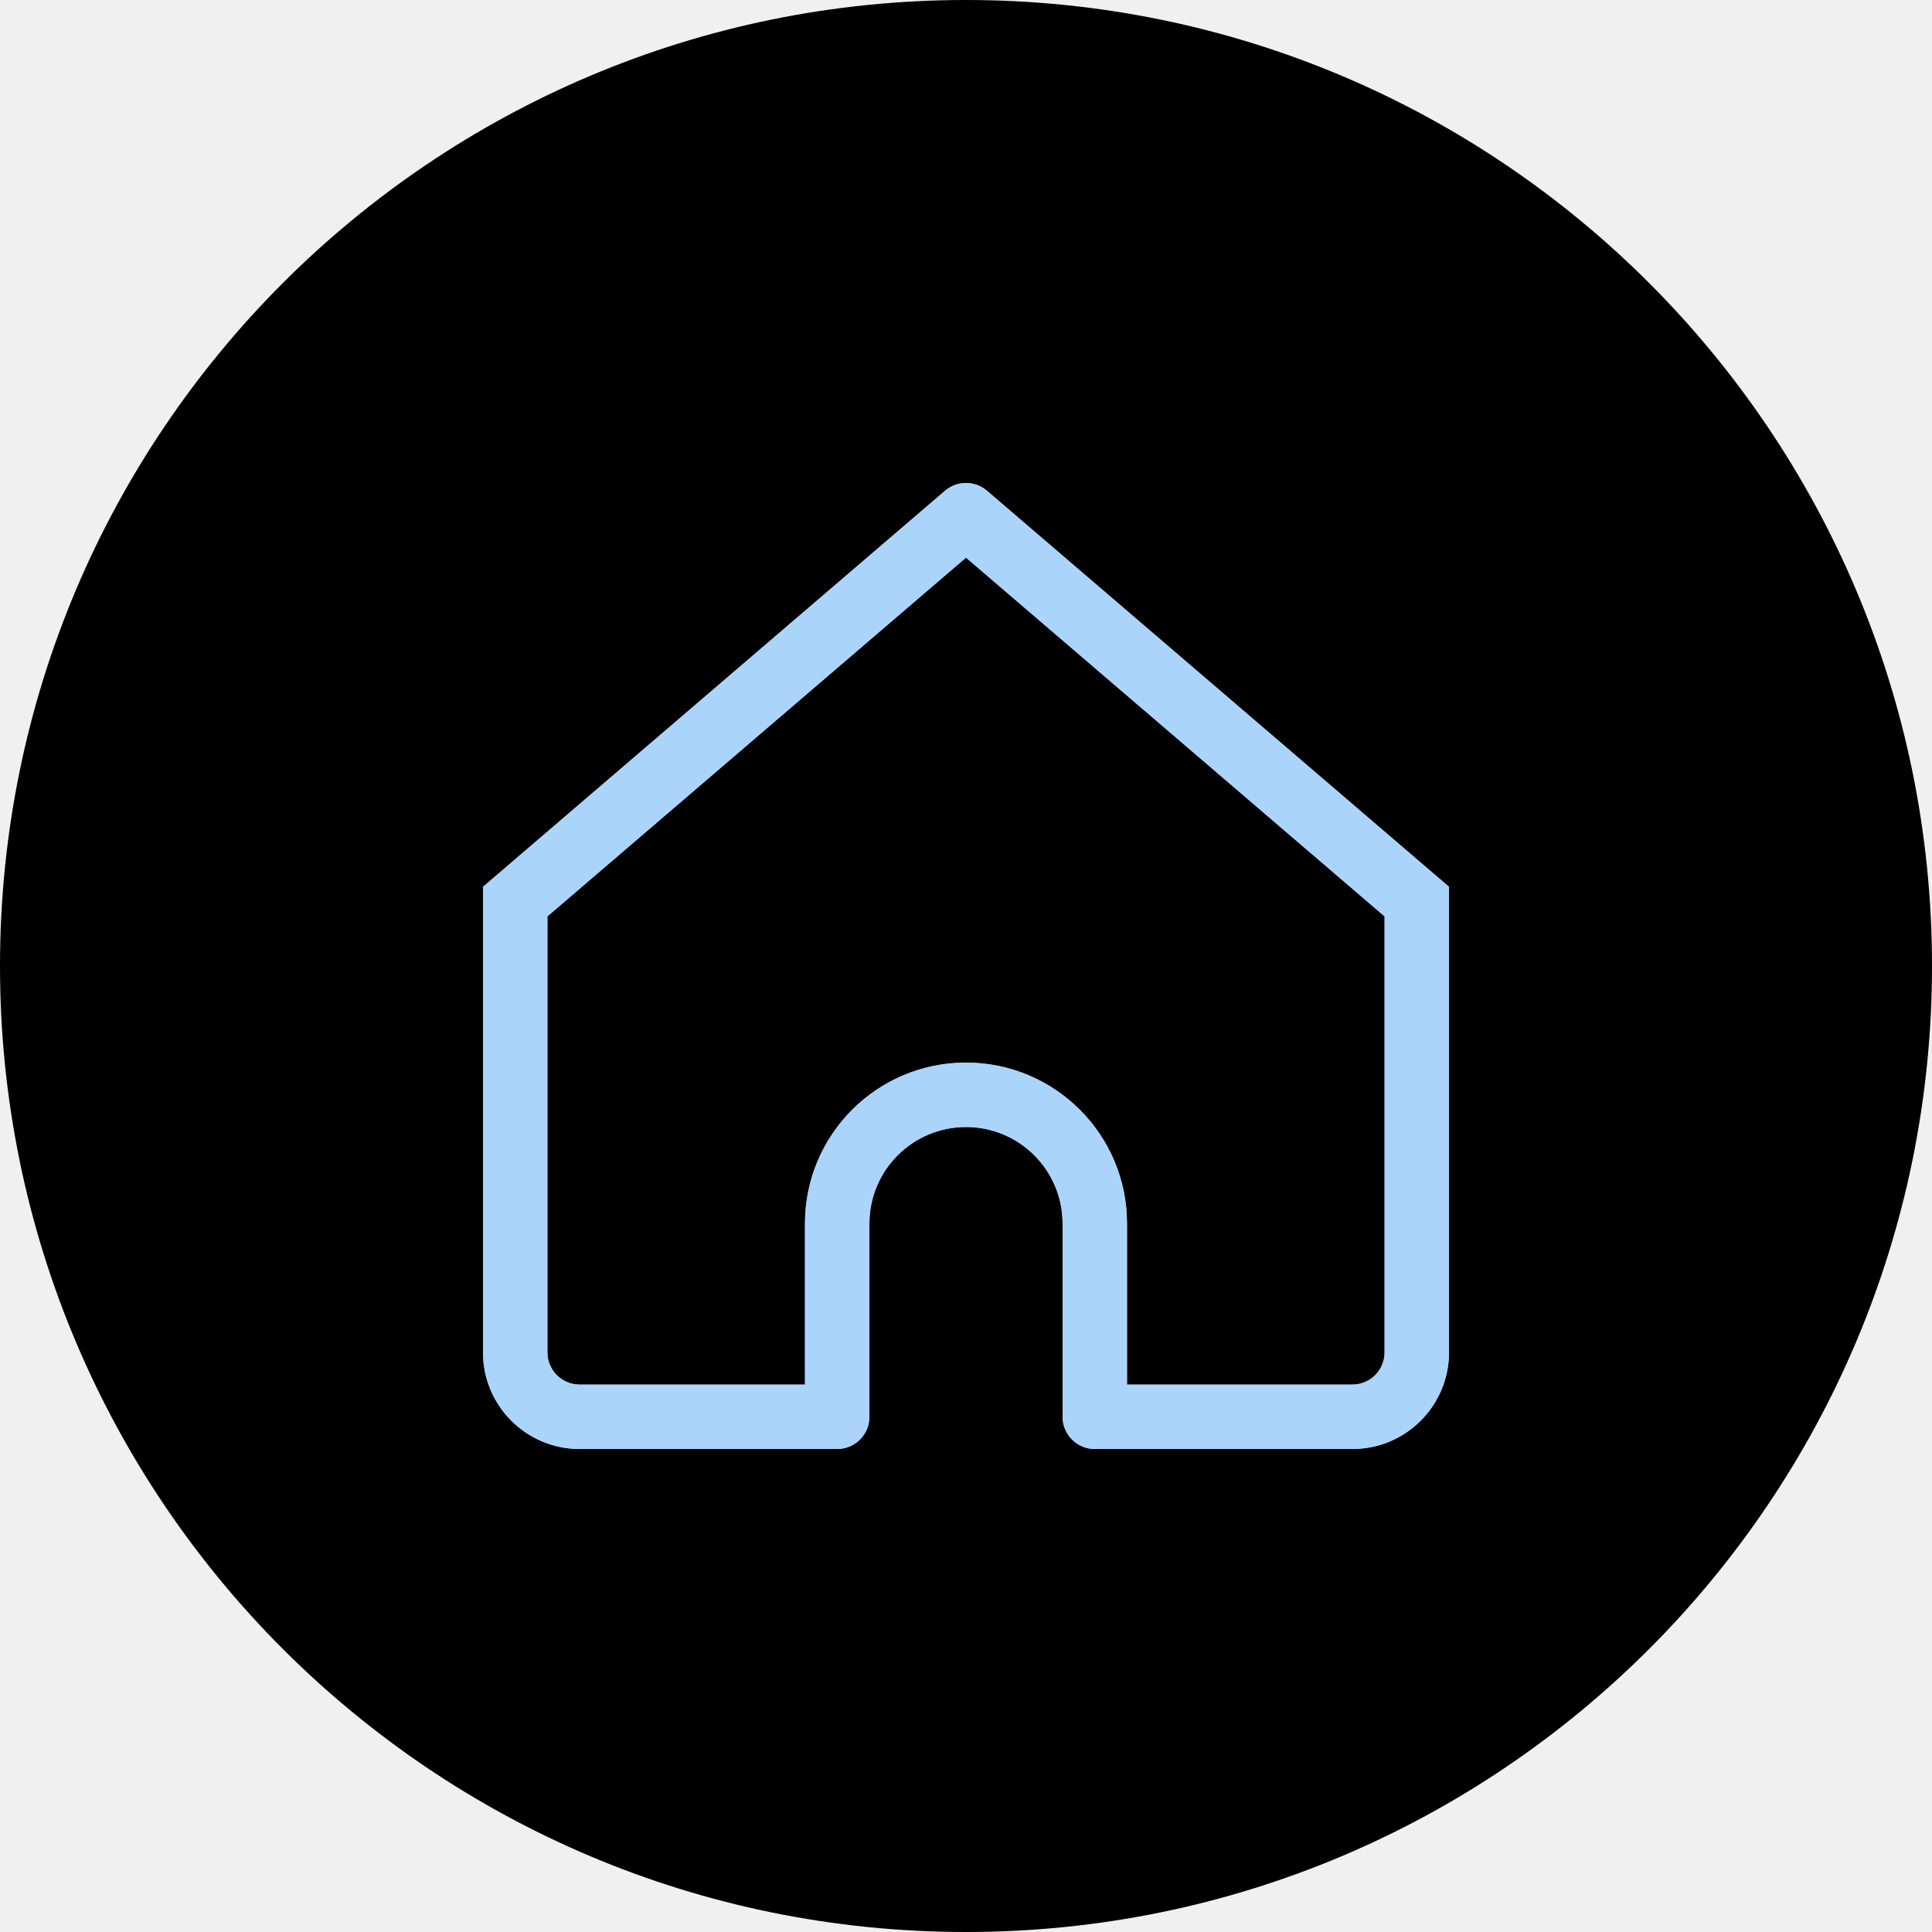
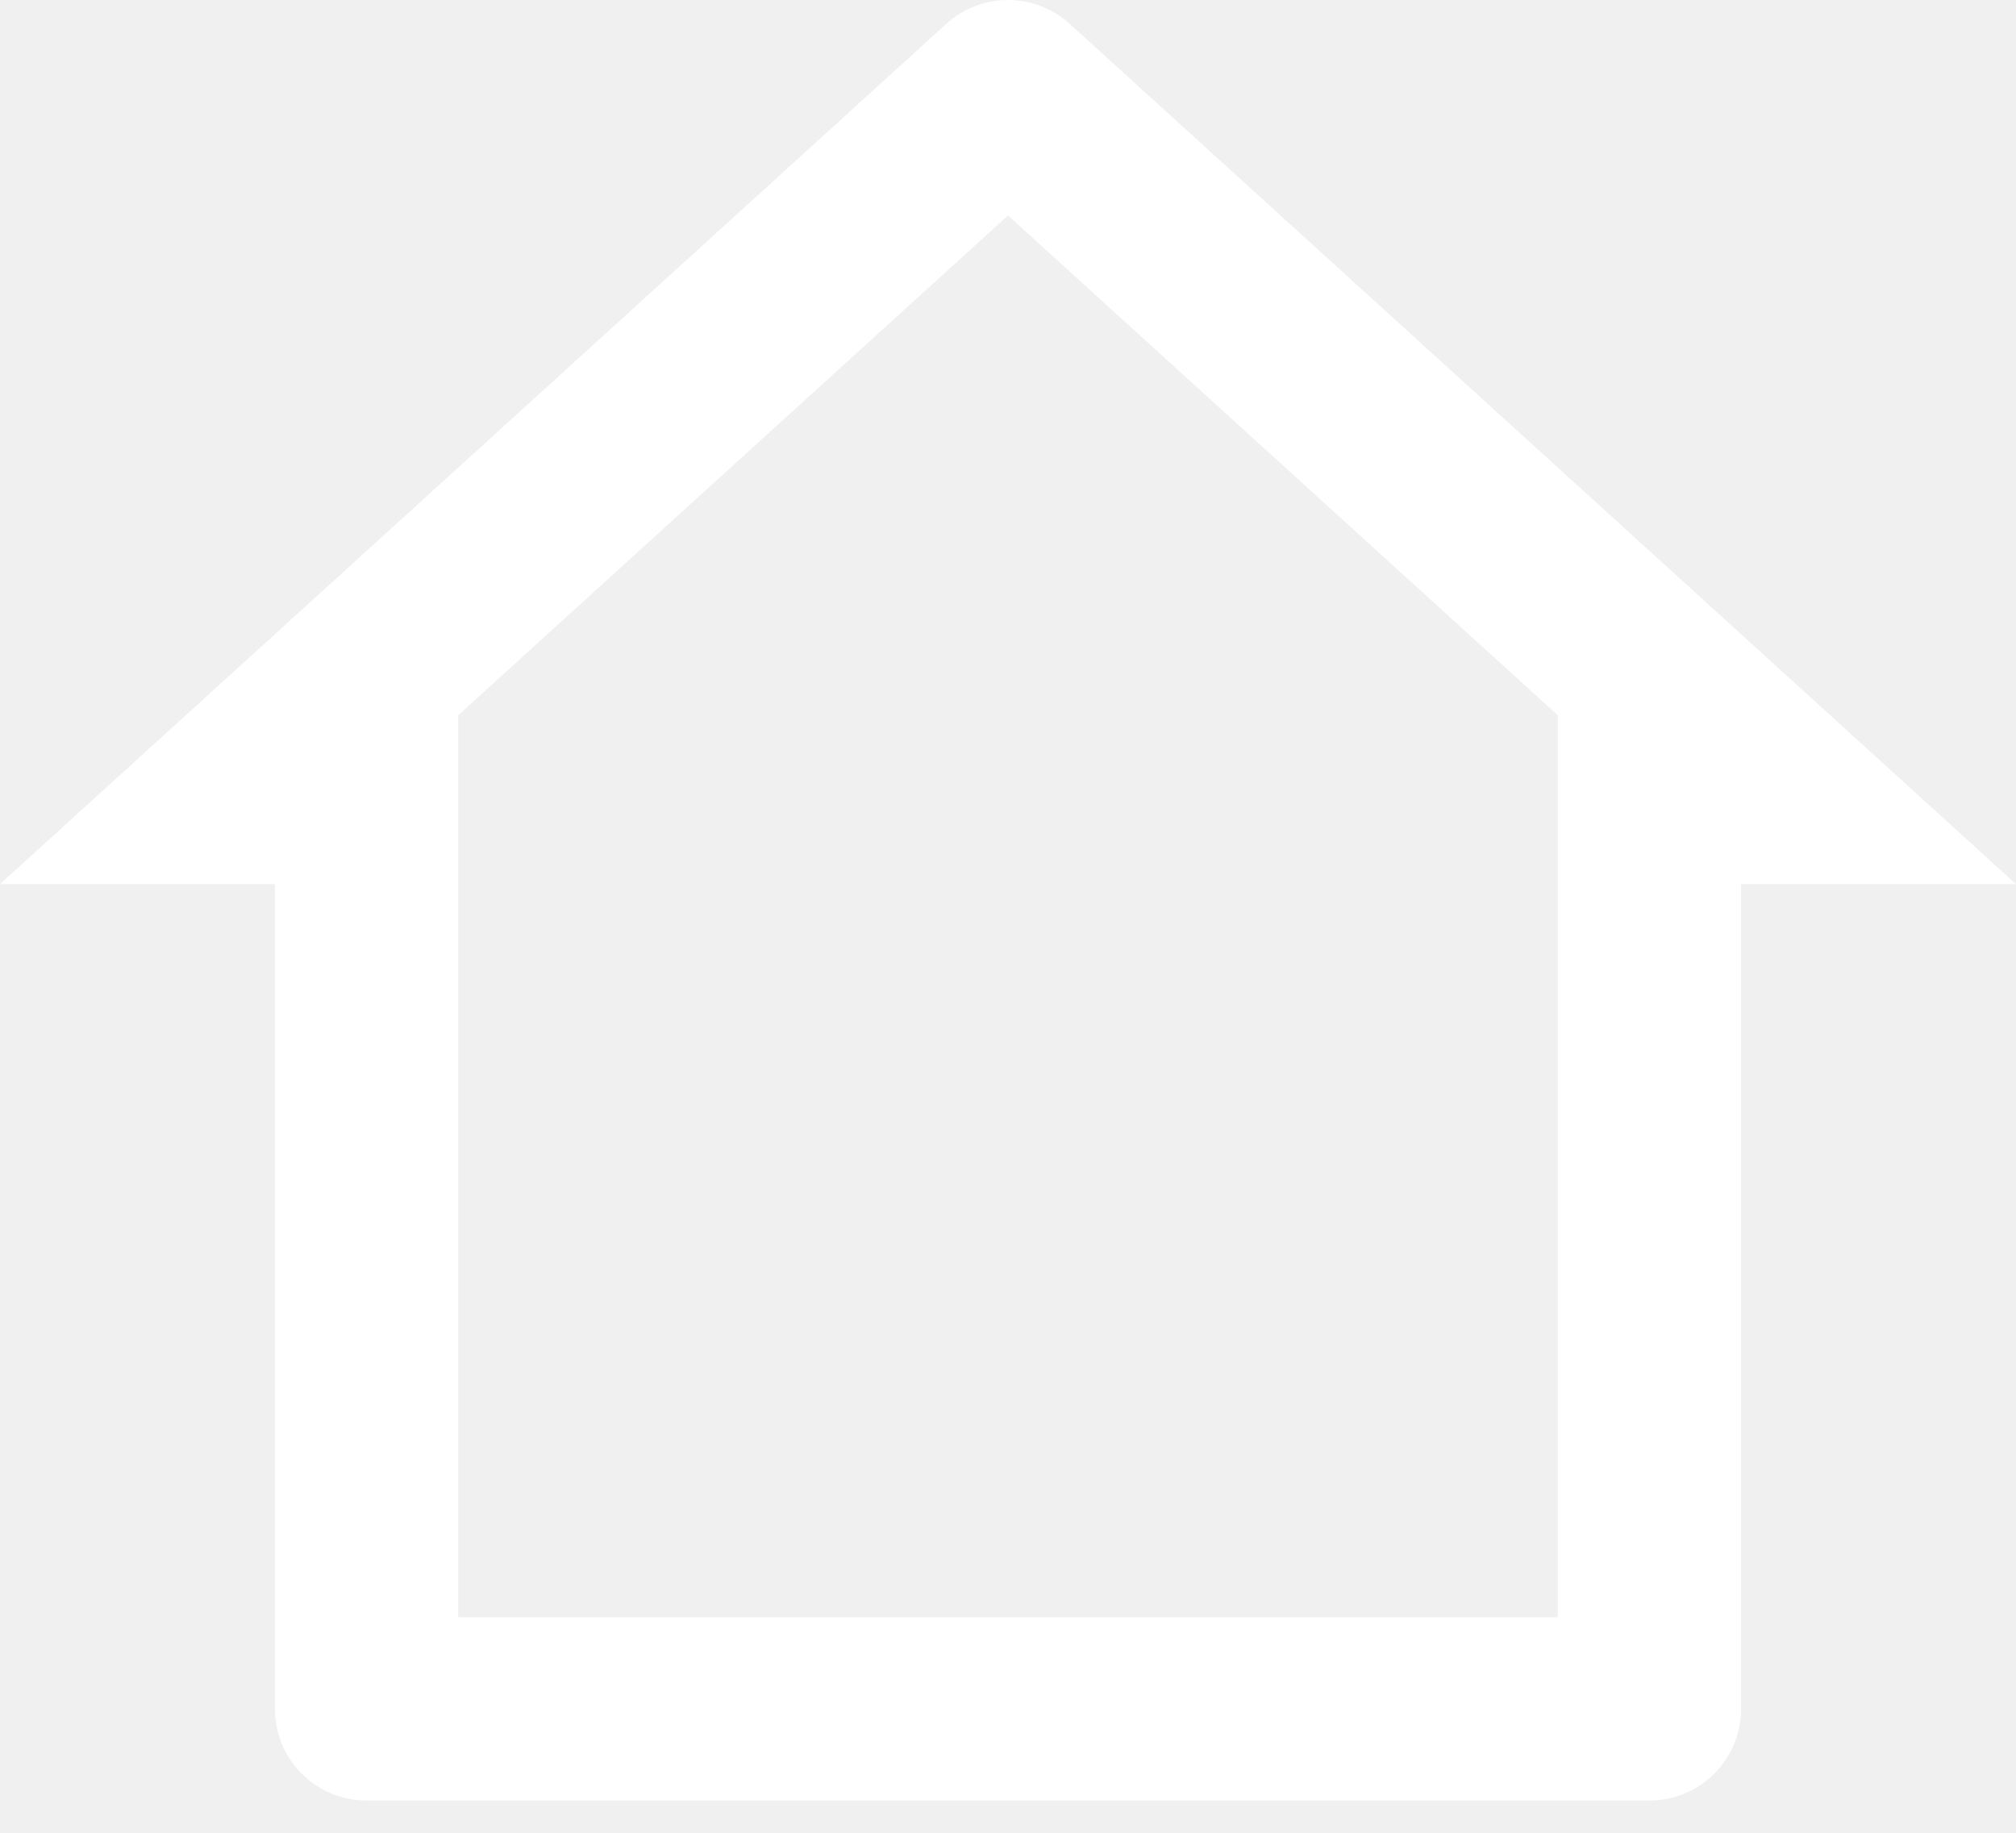
- <svg xmlns="http://www.w3.org/2000/svg" width="53" height="53" viewBox="0 0 53 53" fill="none">
-   <circle cx="26.5" cy="26.5" r="26.5" fill="black" />
-   <mask id="path-2-inside-1_12297_6580" fill="white">
-     <path d="M26.5 14.133L27.075 13.463C26.744 13.179 26.256 13.179 25.925 13.463L26.5 14.133ZM14.133 24.733L13.559 24.063L13.25 24.327V24.733H14.133ZM22.967 38.867V39.75C23.454 39.75 23.85 39.354 23.85 38.867H22.967ZM30.033 38.867H29.15C29.15 39.354 29.546 39.75 30.033 39.75V38.867ZM38.867 24.733H39.75V24.327L39.441 24.063L38.867 24.733ZM15.9 39.75H22.967V37.983H15.9V39.75ZM39.441 24.063L27.075 13.463L25.925 14.804L38.292 25.404L39.441 24.063ZM25.925 13.463L13.559 24.063L14.708 25.404L27.075 14.804L25.925 13.463ZM23.85 38.867V33.567H22.083V38.867H23.85ZM29.15 33.567V38.867H30.917V33.567H29.15ZM30.033 39.75H37.1V37.983H30.033V39.75ZM39.75 37.1V24.733H37.983V37.1H39.75ZM13.25 24.733V37.1H15.017V24.733H13.25ZM26.5 30.917C27.964 30.917 29.15 32.103 29.15 33.567H30.917C30.917 31.127 28.939 29.15 26.5 29.15V30.917ZM26.5 29.15C24.061 29.15 22.083 31.127 22.083 33.567H23.85C23.85 32.103 25.036 30.917 26.5 30.917V29.15ZM37.1 39.75C38.563 39.75 39.75 38.563 39.75 37.1H37.983C37.983 37.588 37.588 37.983 37.1 37.983V39.75ZM15.9 37.983C15.412 37.983 15.017 37.588 15.017 37.1H13.25C13.25 38.563 14.436 39.75 15.9 39.75V37.983Z" />
-   </mask>
-   <path d="M26.5 14.133L27.075 13.463C26.744 13.179 26.256 13.179 25.925 13.463L26.5 14.133ZM14.133 24.733L13.559 24.063L13.25 24.327V24.733H14.133ZM22.967 38.867V39.75C23.454 39.75 23.85 39.354 23.85 38.867H22.967ZM30.033 38.867H29.15C29.15 39.354 29.546 39.75 30.033 39.75V38.867ZM38.867 24.733H39.75V24.327L39.441 24.063L38.867 24.733ZM15.9 39.75H22.967V37.983H15.9V39.75ZM39.441 24.063L27.075 13.463L25.925 14.804L38.292 25.404L39.441 24.063ZM25.925 13.463L13.559 24.063L14.708 25.404L27.075 14.804L25.925 13.463ZM23.85 38.867V33.567H22.083V38.867H23.85ZM29.15 33.567V38.867H30.917V33.567H29.15ZM30.033 39.75H37.1V37.983H30.033V39.75ZM39.75 37.1V24.733H37.983V37.1H39.75ZM13.25 24.733V37.1H15.017V24.733H13.25ZM26.5 30.917C27.964 30.917 29.15 32.103 29.15 33.567H30.917C30.917 31.127 28.939 29.15 26.5 29.15V30.917ZM26.5 29.15C24.061 29.15 22.083 31.127 22.083 33.567H23.85C23.85 32.103 25.036 30.917 26.5 30.917V29.15ZM37.1 39.75C38.563 39.75 39.75 38.563 39.75 37.1H37.983C37.983 37.588 37.588 37.983 37.1 37.983V39.75ZM15.9 37.983C15.412 37.983 15.017 37.588 15.017 37.1H13.25C13.25 38.563 14.436 39.75 15.9 39.75V37.983Z" fill="#ABD4FA" />
-   <path d="M26.5 14.133L22.704 17.387L26.5 21.816L30.296 17.387L26.5 14.133ZM27.075 13.463L30.871 16.717L34.125 12.92L30.329 9.666L27.075 13.463ZM25.925 13.463L22.671 9.666L18.875 12.92L22.129 16.717L25.925 13.463ZM14.133 24.733V29.733H25.004L17.93 21.479L14.133 24.733ZM13.559 24.063L17.355 20.809L14.101 17.012L10.305 20.266L13.559 24.063ZM13.25 24.327L9.996 20.531L8.25 22.027V24.327H13.25ZM13.25 24.733H8.25V29.733H13.25V24.733ZM22.967 38.867V33.867H17.967V38.867H22.967ZM22.967 39.75H17.967V44.75H22.967V39.75ZM23.85 38.867H28.85V33.867H23.85V38.867ZM30.033 38.867H35.033V33.867H30.033V38.867ZM29.15 38.867V33.867H24.15V38.867H29.15ZM30.033 39.75V44.75H35.033V39.75H30.033ZM38.867 24.733L35.07 21.479L27.995 29.733H38.867V24.733ZM39.75 24.733V29.733H44.75V24.733H39.75ZM39.75 24.327H44.75V22.027L43.004 20.531L39.75 24.327ZM39.441 24.063L42.696 20.266L38.899 17.012L35.645 20.809L39.441 24.063ZM15.9 39.75H10.9V44.75H15.9V39.75ZM22.967 39.75V44.75H27.967V39.75H22.967ZM22.967 37.983H27.967V32.983H22.967V37.983ZM15.9 37.983V32.983H10.9V37.983H15.9ZM39.441 24.063L43.238 27.317L46.492 23.52L42.696 20.266L39.441 24.063ZM27.075 13.463L30.329 9.666L26.533 6.412L23.279 10.209L27.075 13.463ZM25.925 14.804L22.129 11.55L18.875 15.346L22.671 18.6L25.925 14.804ZM38.292 25.404L35.038 29.2L38.834 32.454L42.088 28.658L38.292 25.404ZM25.925 13.463L29.721 10.209L26.467 6.412L22.671 9.666L25.925 13.463ZM13.559 24.063L10.305 20.266L6.508 23.52L9.762 27.317L13.559 24.063ZM14.708 25.404L10.912 28.658L14.166 32.454L17.962 29.2L14.708 25.404ZM27.075 14.804L30.329 18.6L34.125 15.346L30.871 11.55L27.075 14.804ZM23.85 38.867V43.867H28.85V38.867H23.85ZM23.85 33.567H28.85V28.567H23.85V33.567ZM22.083 33.567V28.567H17.083V33.567H22.083ZM22.083 38.867H17.083V43.867H22.083V38.867ZM29.15 33.567V28.567H24.15V33.567H29.15ZM29.15 38.867H24.15V43.867H29.15V38.867ZM30.917 38.867V43.867H35.917V38.867H30.917ZM30.917 33.567H35.917V28.567H30.917V33.567ZM30.033 39.75H25.033V44.75H30.033V39.75ZM37.1 39.75V44.75H42.1V39.75H37.1ZM37.1 37.983H42.1V32.983H37.1V37.983ZM30.033 37.983V32.983H25.033V37.983H30.033ZM39.75 37.1V42.1H44.75V37.1H39.75ZM39.75 24.733H44.75V19.733H39.75V24.733ZM37.983 24.733V19.733H32.983V24.733H37.983ZM37.983 37.1H32.983V42.1H37.983V37.1ZM13.25 24.733V19.733H8.25V24.733H13.25ZM13.25 37.1H8.25V42.1H13.25V37.1ZM15.017 37.1V42.1H20.017V37.1H15.017ZM15.017 24.733H20.017V19.733H15.017V24.733ZM26.5 30.917H21.5V35.917H26.5V30.917ZM29.15 33.567H24.15V38.567H29.15V33.567ZM30.917 33.567V38.567H35.917V33.567H30.917ZM26.5 29.15V24.15H21.5V29.15H26.5ZM26.5 29.15H31.5V24.15H26.5V29.15ZM22.083 33.567H17.083V38.567H22.083V33.567ZM23.85 33.567V38.567H28.85V33.567H23.85ZM26.5 30.917V35.917H31.5V30.917H26.5ZM37.1 39.75H32.1V44.75H37.1V39.75ZM39.75 37.1H44.75V32.1H39.75V37.1ZM37.983 37.1V32.1H32.983V37.1H37.983ZM37.1 37.983V32.983H32.1V37.983H37.1ZM15.9 37.983H20.9V32.983H15.9V37.983ZM15.017 37.1H20.017V32.1H15.017V37.1ZM13.25 37.1V32.1H8.25V37.1H13.25ZM15.9 39.75V44.75H20.9V39.75H15.9ZM30.296 17.387L30.871 16.717L23.279 10.209L22.704 10.879L30.296 17.387ZM30.329 9.666C28.125 7.778 24.875 7.778 22.671 9.666L29.179 17.259C27.637 18.58 25.363 18.58 23.821 17.259L30.329 9.666ZM22.129 16.717L22.704 17.387L30.296 10.879L29.721 10.209L22.129 16.717ZM17.93 21.479L17.355 20.809L9.762 27.317L10.337 27.987L17.93 21.479ZM10.305 20.266L9.996 20.531L16.504 28.123L16.812 27.859L10.305 20.266ZM8.25 24.327V24.733H18.25V24.327H8.25ZM13.25 29.733H14.133V19.733H13.25V29.733ZM17.967 38.867V39.75H27.967V38.867H17.967ZM22.967 44.75C26.216 44.75 28.85 42.116 28.85 38.867H18.85C18.85 36.593 20.693 34.75 22.967 34.75V44.75ZM23.85 33.867H22.967V43.867H23.85V33.867ZM30.033 33.867H29.15V43.867H30.033V33.867ZM24.15 38.867C24.15 42.116 26.784 44.75 30.033 44.75V34.75C32.307 34.75 34.15 36.593 34.15 38.867H24.15ZM35.033 39.75V38.867H25.033V39.75H35.033ZM38.867 29.733H39.75V19.733H38.867V29.733ZM44.75 24.733V24.327H34.75V24.733H44.75ZM43.004 20.531L42.696 20.266L36.188 27.859L36.496 28.123L43.004 20.531ZM35.645 20.809L35.07 21.479L42.663 27.987L43.238 27.317L35.645 20.809ZM15.9 44.75H22.967V34.75H15.9V44.75ZM27.967 39.75V37.983H17.967V39.75H27.967ZM22.967 32.983H15.9V42.983H22.967V32.983ZM10.9 37.983V39.75H20.9V37.983H10.9ZM42.696 20.266L30.329 9.666L23.821 17.259L36.188 27.859L42.696 20.266ZM23.279 10.209L22.129 11.55L29.721 18.058L30.871 16.717L23.279 10.209ZM22.671 18.6L35.038 29.2L41.546 21.608L29.179 11.008L22.671 18.6ZM42.088 28.658L43.238 27.317L35.645 20.809L34.495 22.15L42.088 28.658ZM22.671 9.666L10.305 20.266L16.812 27.859L29.179 17.259L22.671 9.666ZM9.762 27.317L10.912 28.658L18.505 22.15L17.355 20.809L9.762 27.317ZM17.962 29.2L30.329 18.6L23.821 11.008L11.454 21.608L17.962 29.2ZM30.871 11.55L29.721 10.209L22.129 16.717L23.279 18.058L30.871 11.55ZM28.85 38.867V33.567H18.85V38.867H28.85ZM23.85 28.567H22.083V38.567H23.85V28.567ZM17.083 33.567V38.867H27.083V33.567H17.083ZM22.083 43.867H23.85V33.867H22.083V43.867ZM24.15 33.567V38.867H34.15V33.567H24.15ZM29.15 43.867H30.917V33.867H29.15V43.867ZM35.917 38.867V33.567H25.917V38.867H35.917ZM30.917 28.567H29.15V38.567H30.917V28.567ZM30.033 44.75H37.1V34.75H30.033V44.75ZM42.1 39.75V37.983H32.1V39.75H42.1ZM37.1 32.983H30.033V42.983H37.1V32.983ZM25.033 37.983V39.75H35.033V37.983H25.033ZM44.75 37.1V24.733H34.75V37.1H44.75ZM39.75 19.733H37.983V29.733H39.75V19.733ZM32.983 24.733V37.1H42.983V24.733H32.983ZM37.983 42.1H39.75V32.1H37.983V42.1ZM8.25 24.733V37.1H18.25V24.733H8.25ZM13.25 42.1H15.017V32.1H13.25V42.1ZM20.017 37.1V24.733H10.017V37.1H20.017ZM15.017 19.733H13.25V29.733H15.017V19.733ZM26.5 35.917C25.202 35.917 24.15 34.864 24.15 33.567H34.15C34.15 29.342 30.725 25.917 26.5 25.917V35.917ZM29.15 38.567H30.917V28.567H29.15V38.567ZM35.917 33.567C35.917 28.366 31.701 24.15 26.5 24.15V34.15C26.178 34.15 25.917 33.889 25.917 33.567H35.917ZM21.5 29.15V30.917H31.5V29.15H21.5ZM26.5 24.15C21.299 24.15 17.083 28.366 17.083 33.567H27.083C27.083 33.889 26.822 34.15 26.5 34.15V24.15ZM22.083 38.567H23.85V28.567H22.083V38.567ZM28.85 33.567C28.85 34.864 27.798 35.917 26.5 35.917V25.917C22.275 25.917 18.85 29.342 18.85 33.567H28.85ZM31.5 30.917V29.15H21.5V30.917H31.5ZM37.1 44.75C41.325 44.75 44.75 41.325 44.75 37.1H34.75C34.75 35.802 35.802 34.75 37.1 34.75V44.75ZM39.75 32.1H37.983V42.1H39.75V32.1ZM32.983 37.1C32.983 34.826 34.826 32.983 37.1 32.983V42.983C40.349 42.983 42.983 40.349 42.983 37.1H32.983ZM32.1 37.983V39.75H42.1V37.983H32.1ZM15.9 32.983C18.174 32.983 20.017 34.827 20.017 37.1H10.017C10.017 40.349 12.65 42.983 15.9 42.983V32.983ZM15.017 32.1H13.25V42.1H15.017V32.1ZM8.25 37.1C8.25 41.325 11.675 44.75 15.9 44.75V34.75C17.198 34.75 18.25 35.802 18.25 37.1H8.25ZM20.9 39.75V37.983H10.9V39.75H20.9Z" fill="#ABD4FA" mask="url(#path-2-inside-1_12297_6580)" />
+ <svg xmlns="http://www.w3.org/2000/svg" width="22" height="20" viewBox="0 0 22 20" fill="none">
+   <path d="M18 19.648H4C3.735 19.648 3.48 19.543 3.293 19.355C3.105 19.168 3 18.914 3 18.648V9.648H0L10.327 0.26C10.511 0.093 10.751 0 11 0C11.249 0 11.489 0.093 11.673 0.26L22 9.648H19V18.648C19 18.914 18.895 19.168 18.707 19.355C18.52 19.543 18.265 19.648 18 19.648ZM5 17.648H17V7.805L11 2.351L5 7.805V17.648Z" fill="#FFFF" />
</svg>
